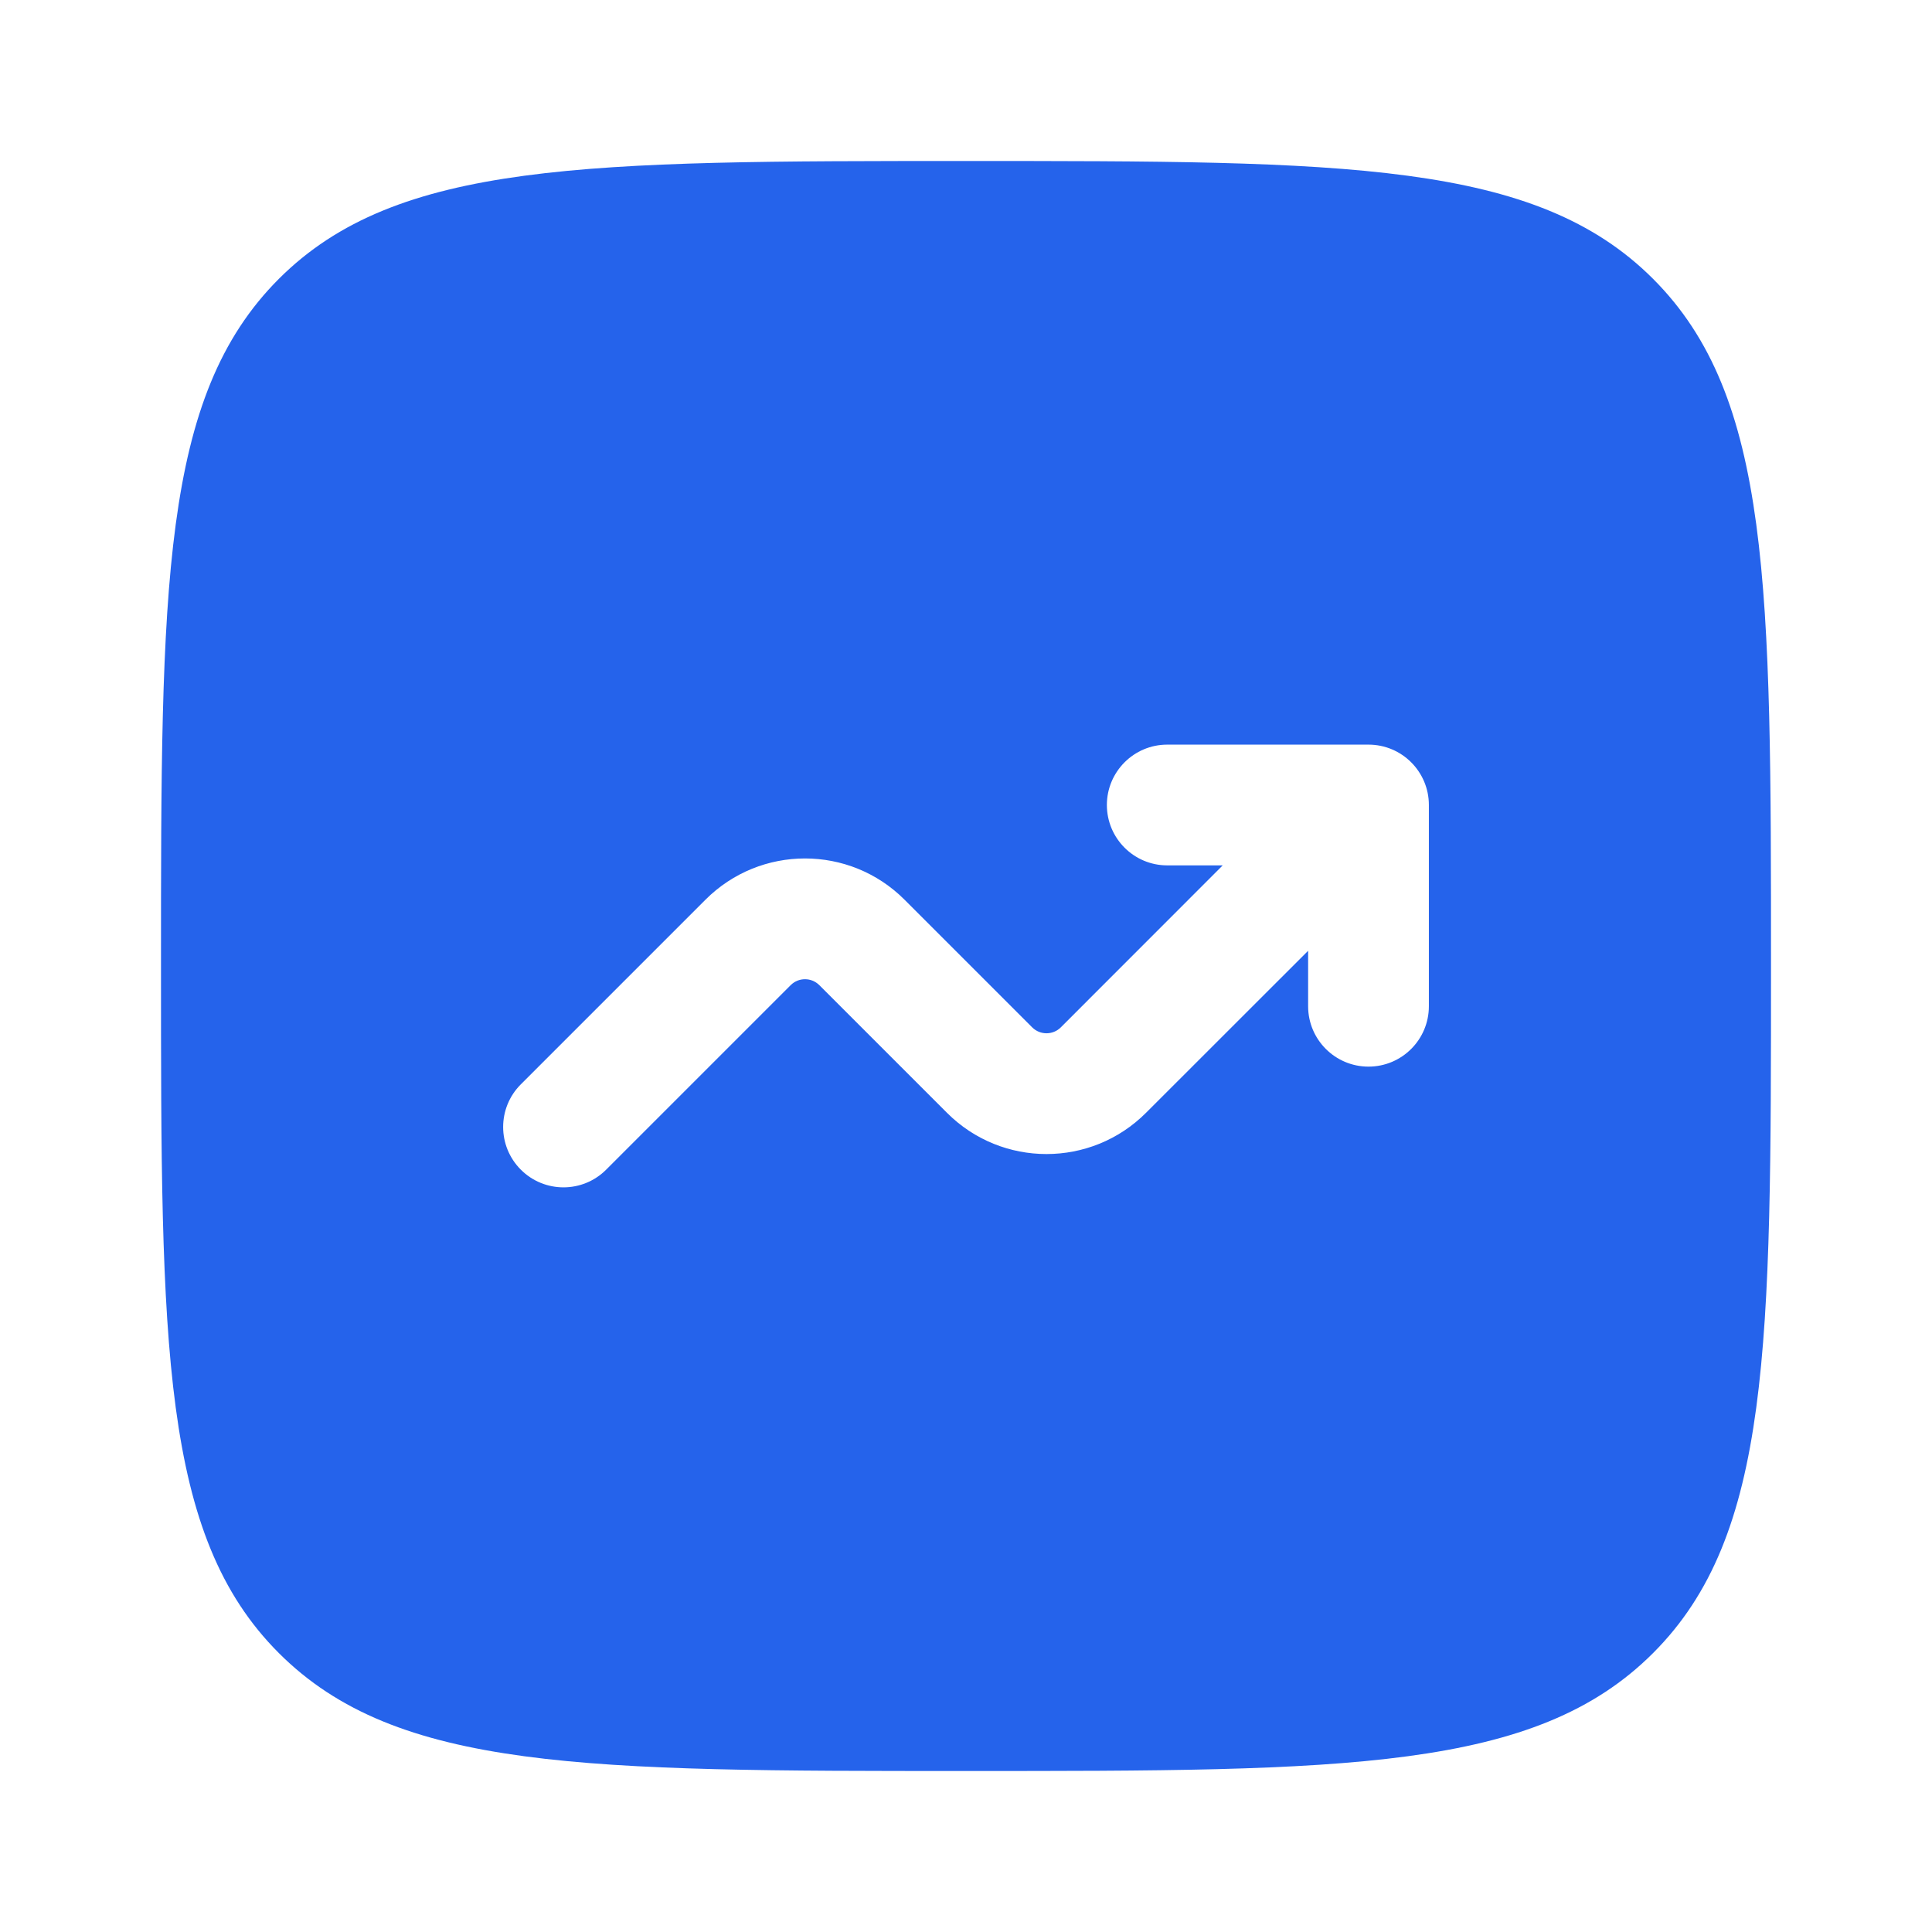
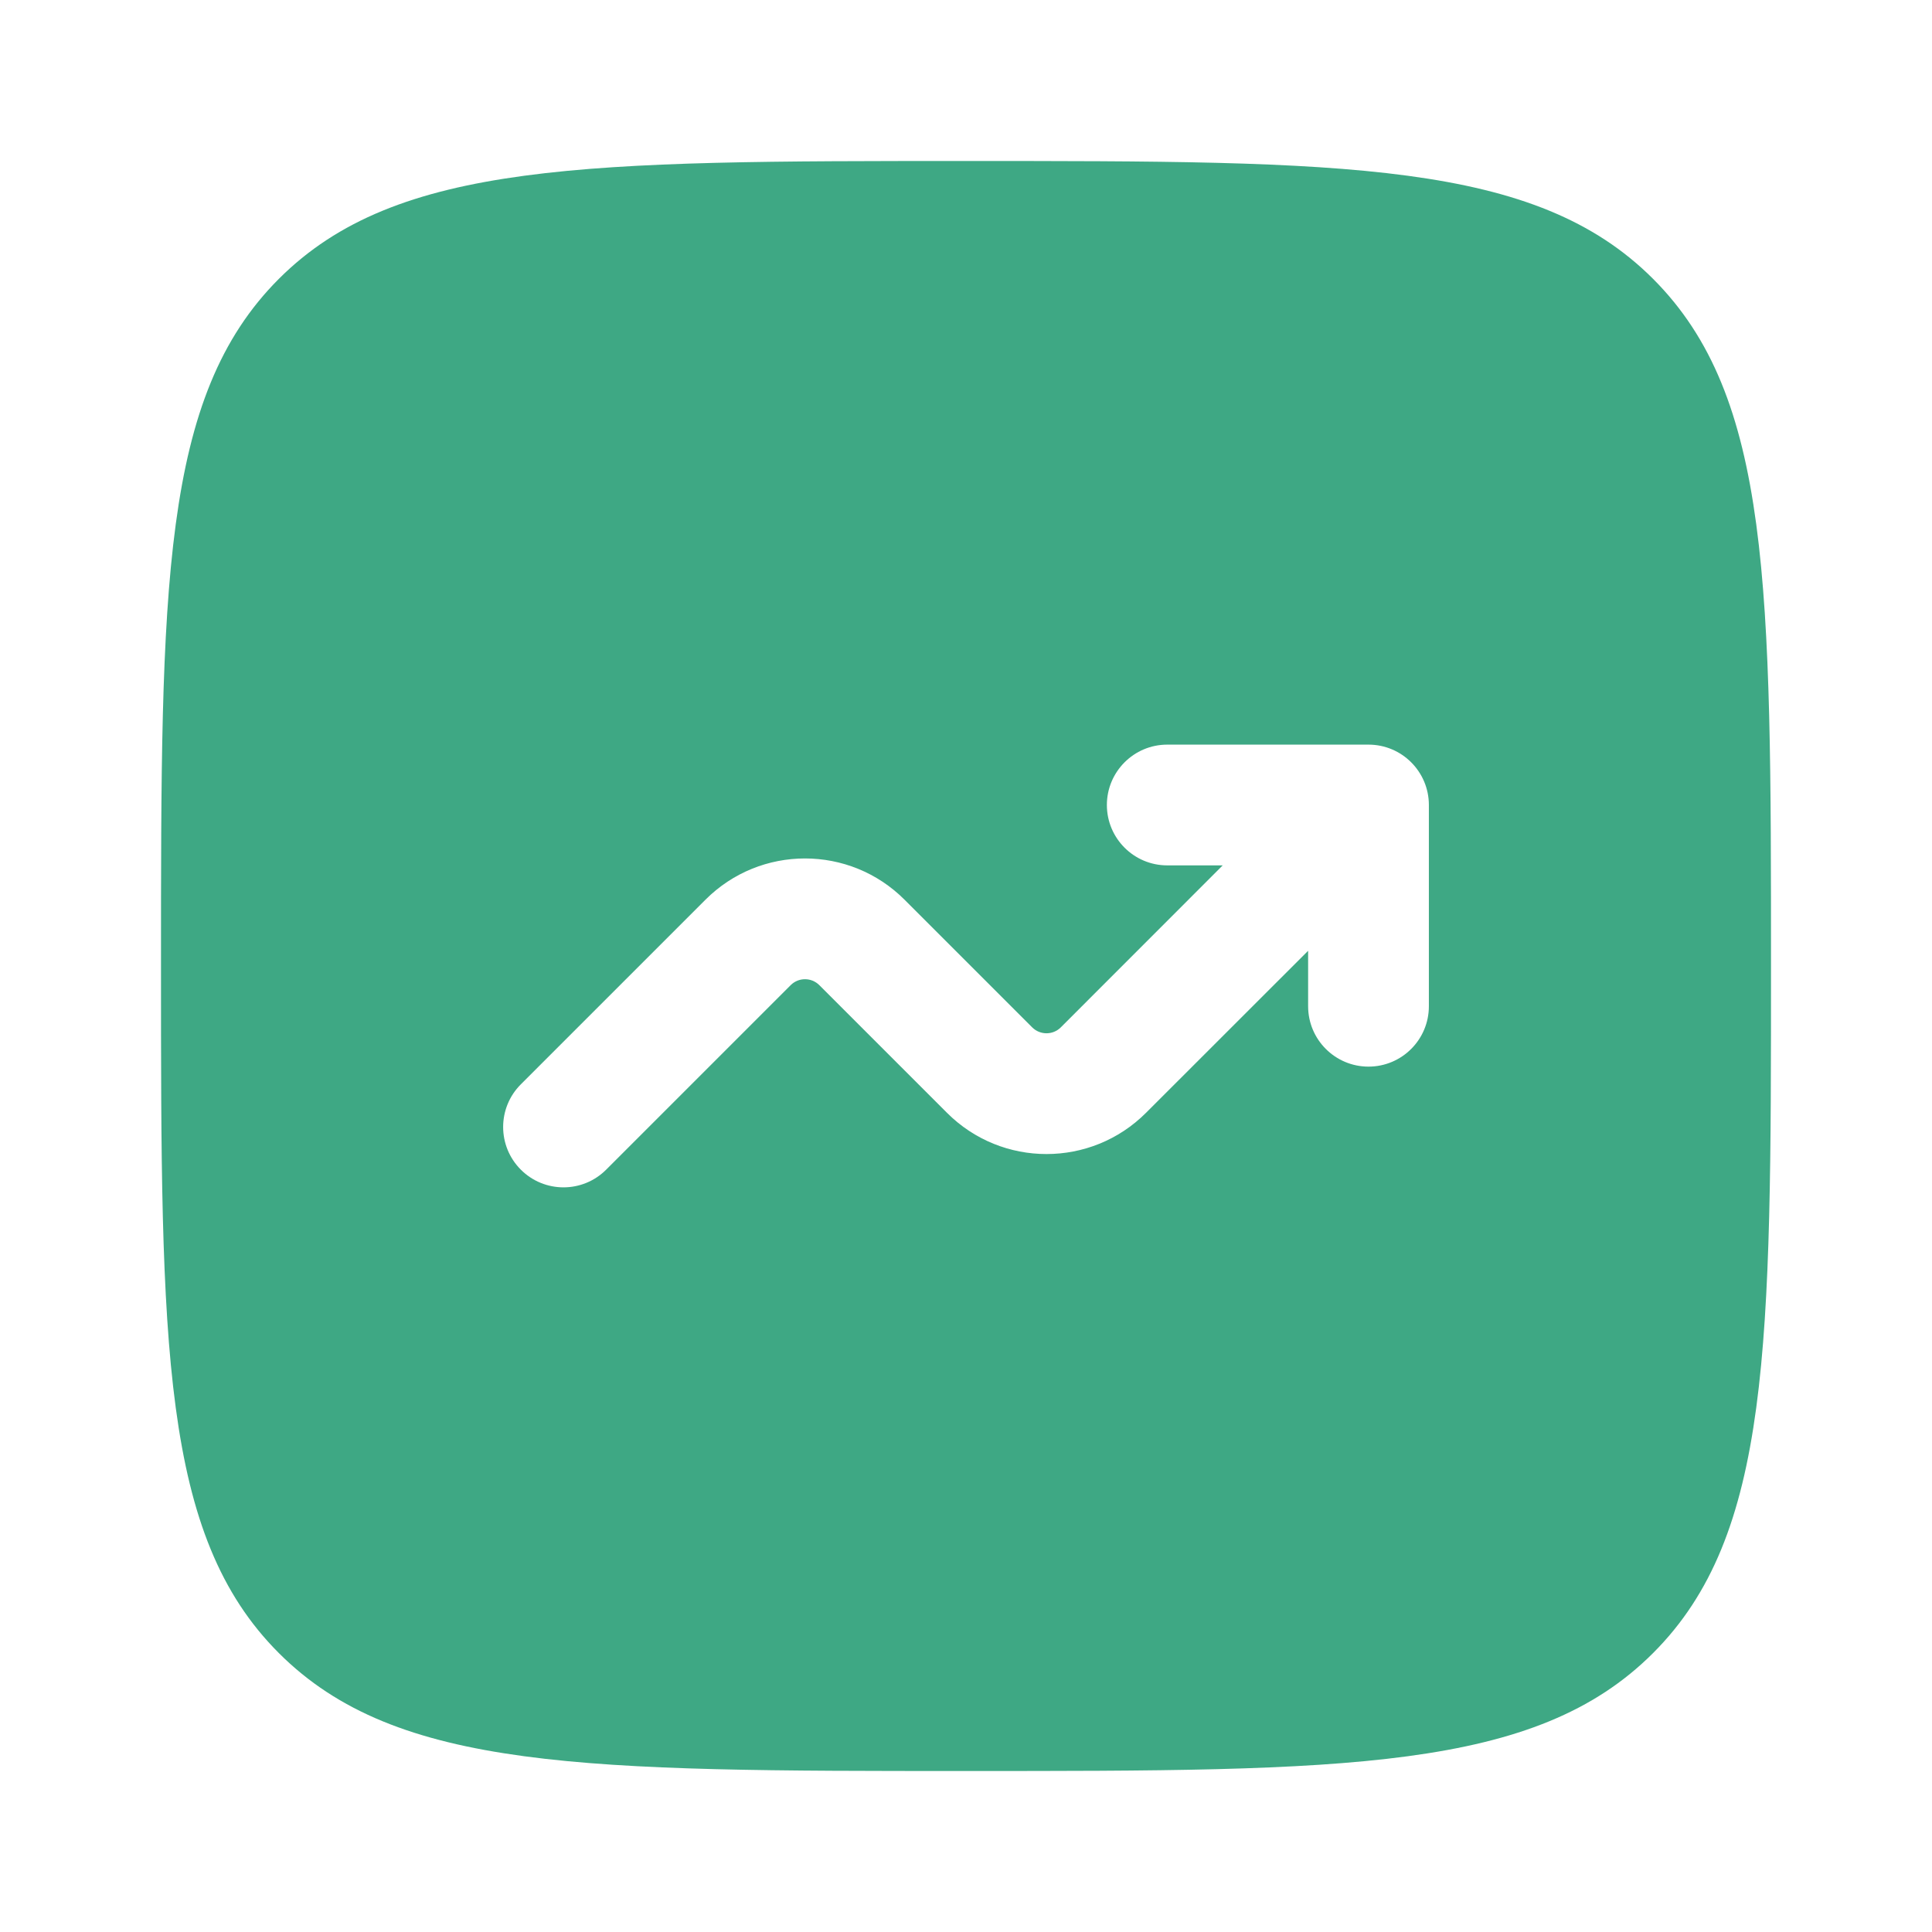
<svg xmlns="http://www.w3.org/2000/svg" width="800px" height="800px" viewBox="0 0 24 24" fill="none">
  <g id="SVGRepo_bgCarrier" stroke-width="0" />
  <g id="SVGRepo_tracerCarrier" stroke-linecap="round" stroke-linejoin="round" />
  <g id="SVGRepo_iconCarrier">
-     <path fill-rule="evenodd" clip-rule="evenodd" d="M3.464 3.464C2 4.929 2 7.286 2 12C2 16.714 2 19.071 3.464 20.535C4.929 22 7.286 22 12 22C16.714 22 19.071 22 20.535 20.535C22 19.071 22 16.714 22 12C22 7.286 22 4.929 20.535 3.464C19.071 2 16.714 2 12 2C7.286 2 4.929 2 3.464 3.464ZM13.75 10C13.75 10.414 14.086 10.75 14.5 10.75H15.189L13.177 12.763C13.079 12.86 12.921 12.86 12.823 12.763L11.237 11.177C10.554 10.493 9.446 10.493 8.763 11.177L6.47 13.47C6.177 13.763 6.177 14.237 6.47 14.53C6.763 14.823 7.237 14.823 7.53 14.53L9.823 12.237C9.921 12.14 10.079 12.14 10.177 12.237L11.763 13.823C12.446 14.507 13.554 14.507 14.237 13.823L16.25 11.811V12.5C16.25 12.914 16.586 13.25 17 13.25C17.414 13.25 17.75 12.914 17.75 12.5V10C17.75 9.586 17.414 9.25 17 9.25H14.5C14.086 9.25 13.75 9.586 13.75 10Z" fill="#2563eb" />
+     <path fill-rule="evenodd" clip-rule="evenodd" d="M3.464 3.464C2 4.929 2 7.286 2 12C2 16.714 2 19.071 3.464 20.535C4.929 22 7.286 22 12 22C16.714 22 19.071 22 20.535 20.535C22 19.071 22 16.714 22 12C22 7.286 22 4.929 20.535 3.464C19.071 2 16.714 2 12 2C7.286 2 4.929 2 3.464 3.464ZM13.75 10C13.75 10.414 14.086 10.75 14.5 10.75H15.189L13.177 12.763C13.079 12.86 12.921 12.86 12.823 12.763L11.237 11.177C10.554 10.493 9.446 10.493 8.763 11.177L6.47 13.47C6.177 13.763 6.177 14.237 6.47 14.53C6.763 14.823 7.237 14.823 7.53 14.53L9.823 12.237C9.921 12.14 10.079 12.14 10.177 12.237L11.763 13.823C12.446 14.507 13.554 14.507 14.237 13.823L16.25 11.811V12.5C16.25 12.914 16.586 13.25 17 13.25C17.414 13.25 17.75 12.914 17.75 12.5V10C17.75 9.586 17.414 9.25 17 9.25H14.5C14.086 9.25 13.75 9.586 13.75 10Z" fill="#3ea884" />
  </g>
</svg>
